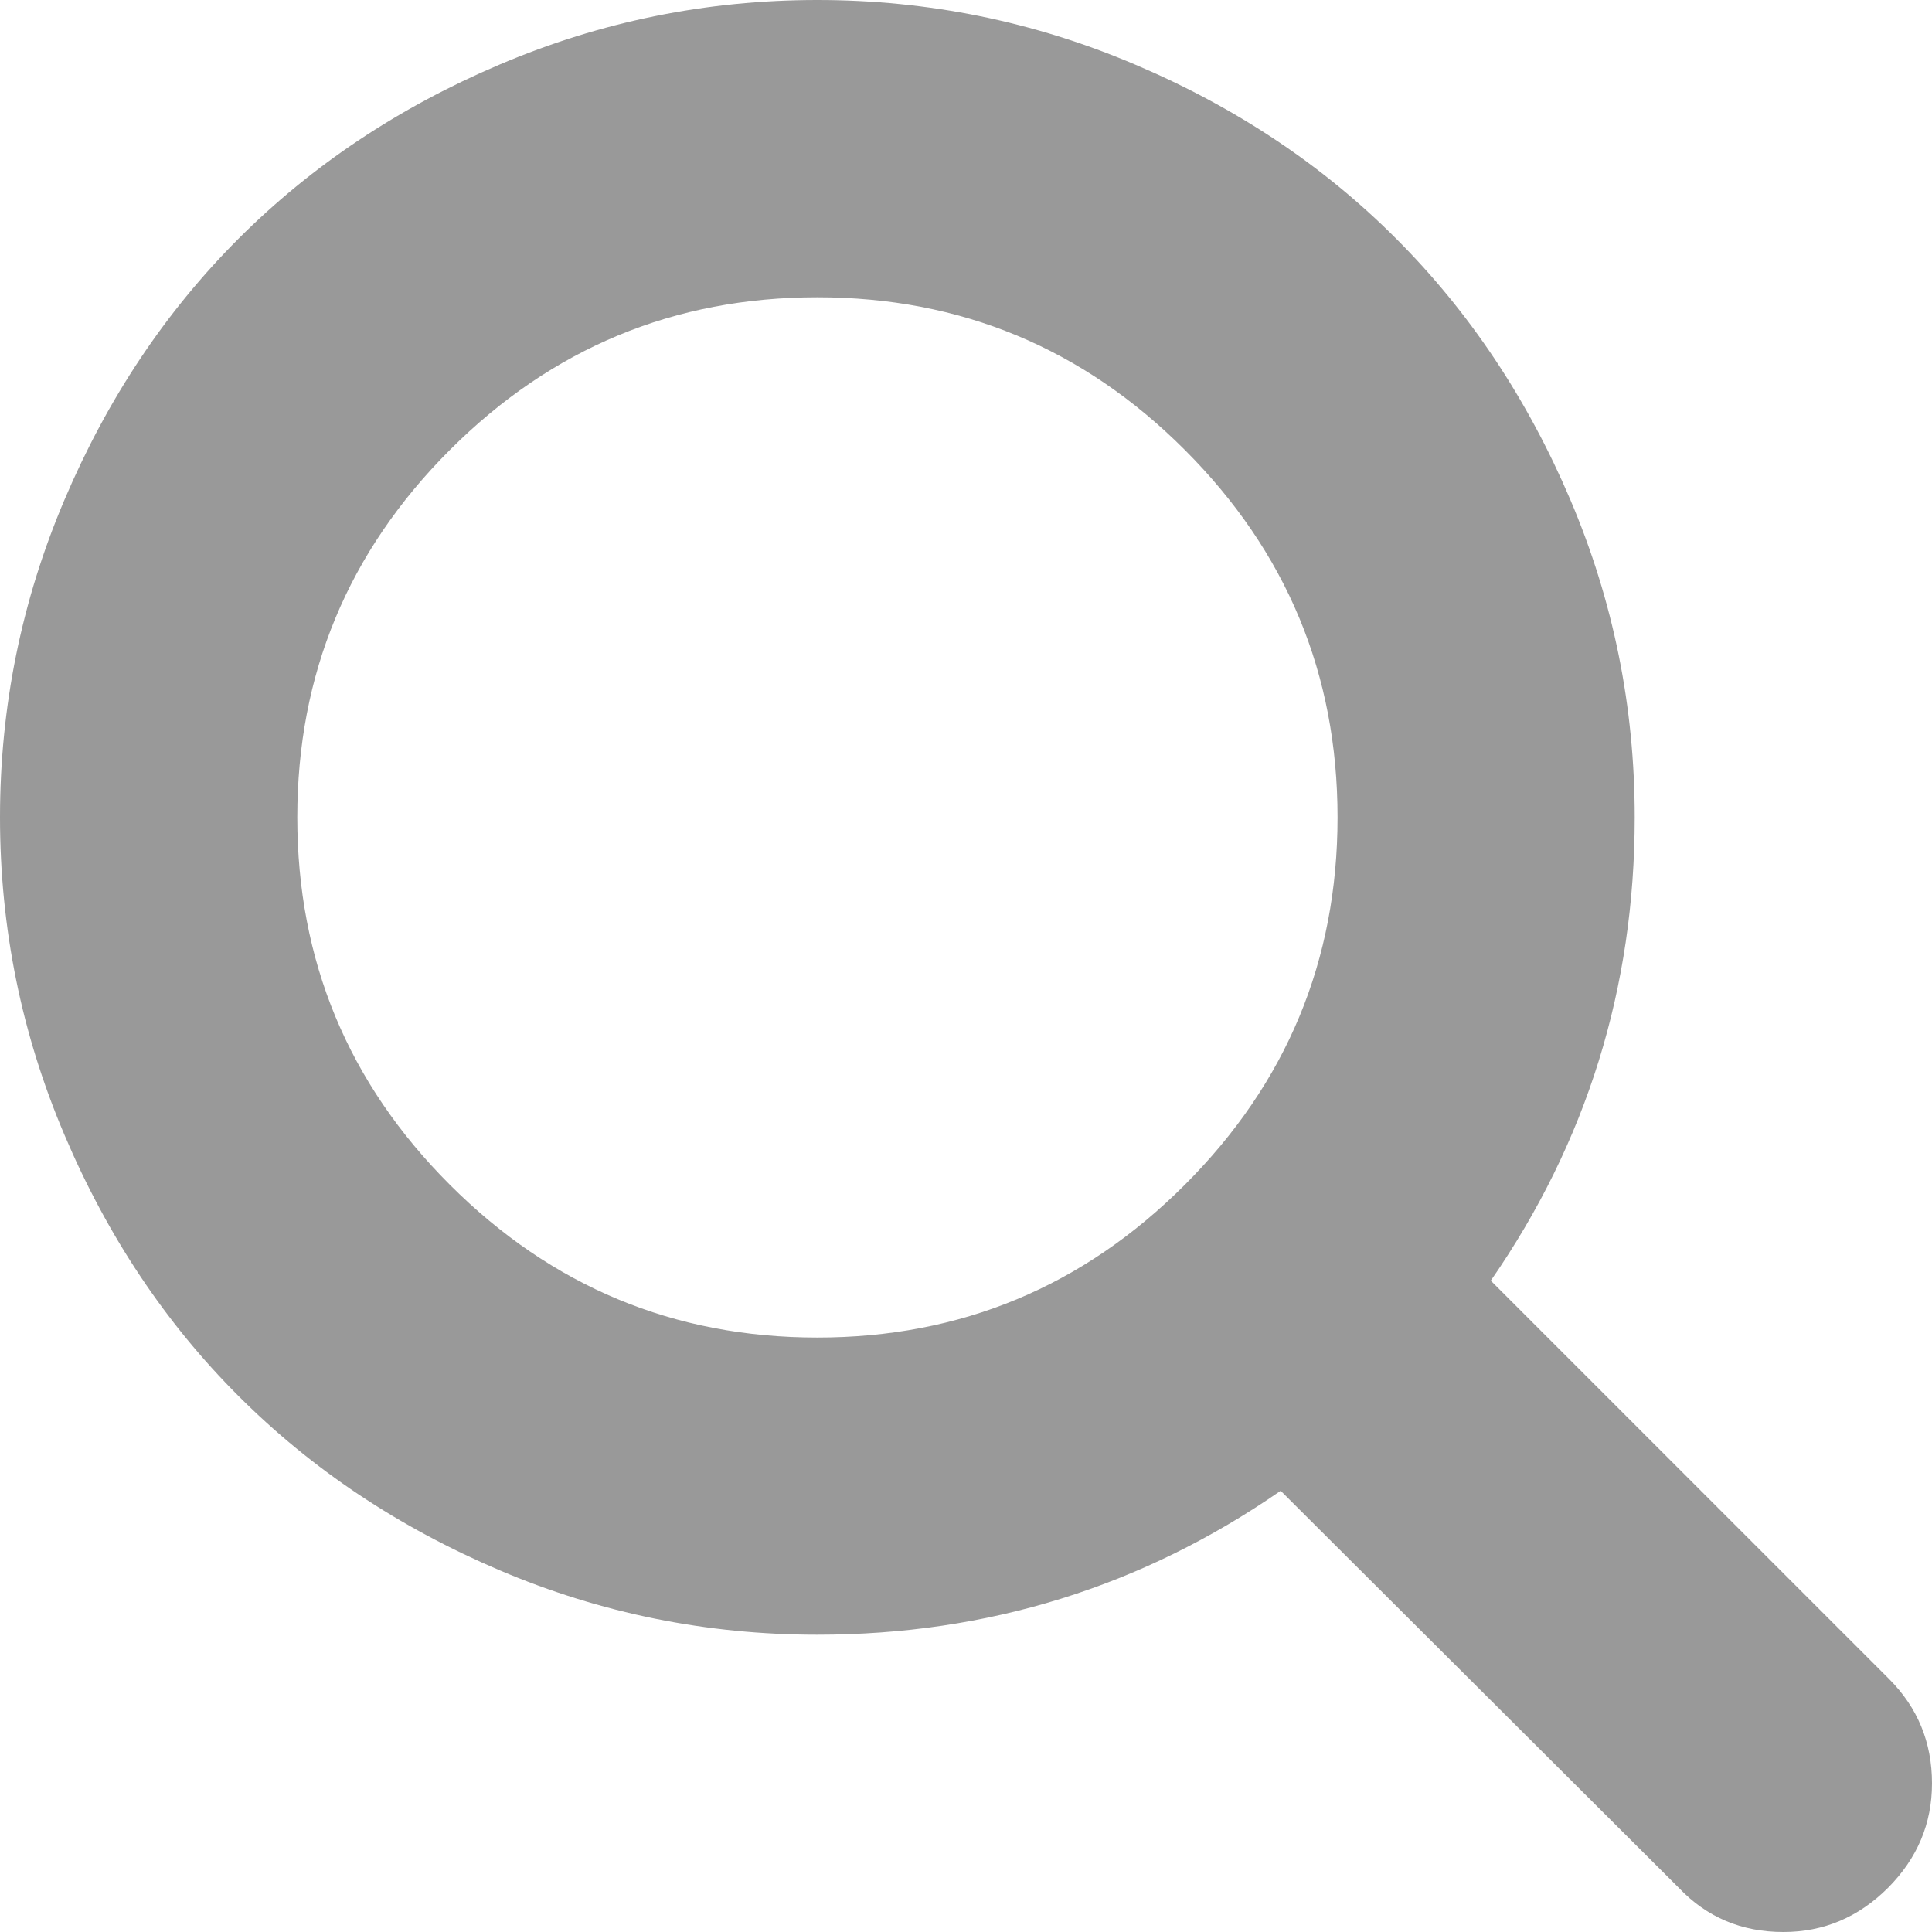
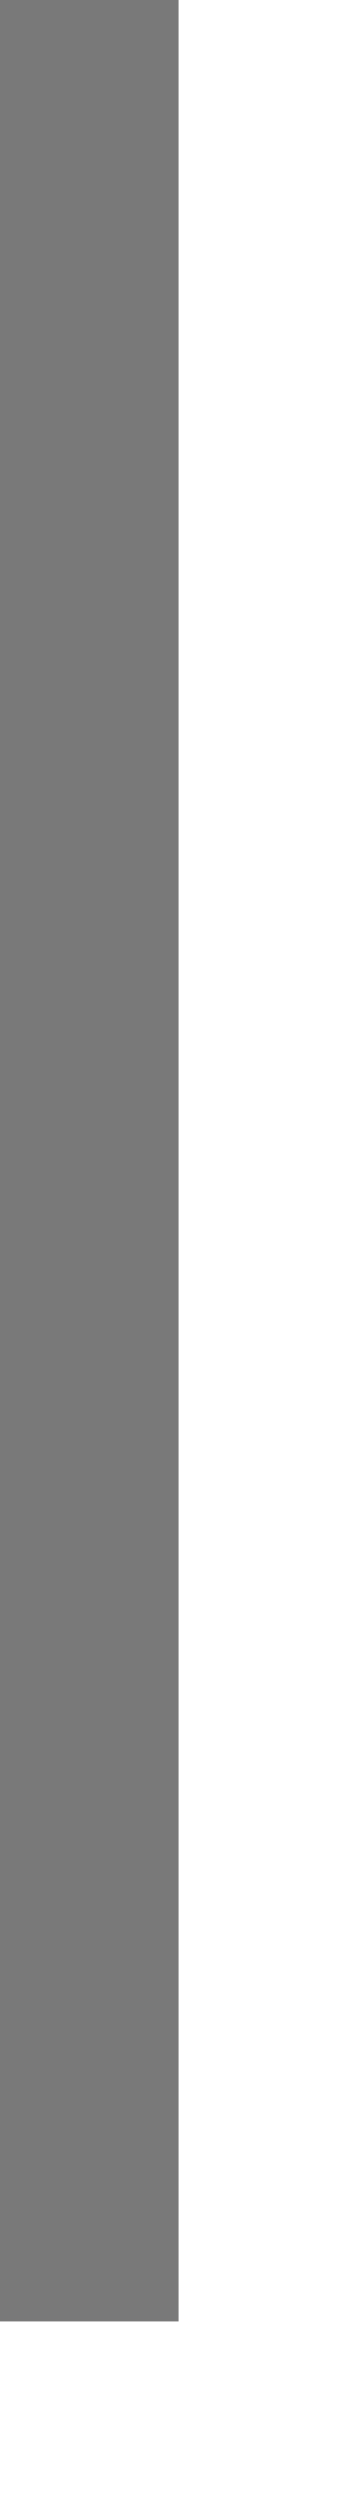
- <svg xmlns="http://www.w3.org/2000/svg" version="1.1" width="16px" height="16px">
-   <g transform="matrix(1 0 0 1 -150 -254 )">
-     <path d="M 9.812 9.812  C 10.655 8.97  11.077 7.955  11.077 6.769  C 11.077 5.583  10.655 4.569  9.812 3.726  C 8.97 2.883  7.955 2.462  6.769 2.462  C 5.583 2.462  4.569 2.883  3.726 3.726  C 2.883 4.569  2.462 5.583  2.462 6.769  C 2.462 7.955  2.883 8.97  3.726 9.812  C 4.569 10.655  5.583 11.077  6.769 11.077  C 7.955 11.077  8.97 10.655  9.812 9.812  Z M 15.644 13.904  C 15.881 14.141  16 14.429  16 14.769  C 16 15.103  15.878 15.391  15.635 15.635  C 15.391 15.878  15.103 16  14.769 16  C 14.423 16  14.135 15.878  13.904 15.635  L 10.606 12.346  C 9.458 13.141  8.179 13.538  6.769 13.538  C 5.853 13.538  4.976 13.361  4.139 13.005  C 3.303 12.649  2.582 12.168  1.976 11.562  C 1.37 10.957  0.889 10.236  0.534 9.399  C 0.178 8.562  0 7.686  0 6.769  C 0 5.853  0.178 4.976  0.534 4.139  C 0.889 3.303  1.37 2.582  1.976 1.976  C 2.582 1.37  3.303 0.889  4.139 0.534  C 4.976 0.178  5.853 0  6.769 0  C 7.686 0  8.562 0.178  9.399 0.534  C 10.236 0.889  10.957 1.37  11.562 1.976  C 12.168 2.582  12.649 3.303  13.005 4.139  C 13.361 4.976  13.538 5.853  13.538 6.769  C 13.538 8.179  13.141 9.458  12.346 10.606  L 15.644 13.904  Z " fill-rule="nonzero" fill="#999999" stroke="none" transform="matrix(1 0 0 1 150 254 )" />
+ <svg xmlns="http://www.w3.org/2000/svg" version="1.1" width="2px" height="14px">
+   <g transform="matrix(1 0 0 1 -444 -179 )">
+     <path d="M 444.5 179  L 444.5 192  " stroke-width="1" stroke="#797979" fill="none" />
  </g>
</svg>
